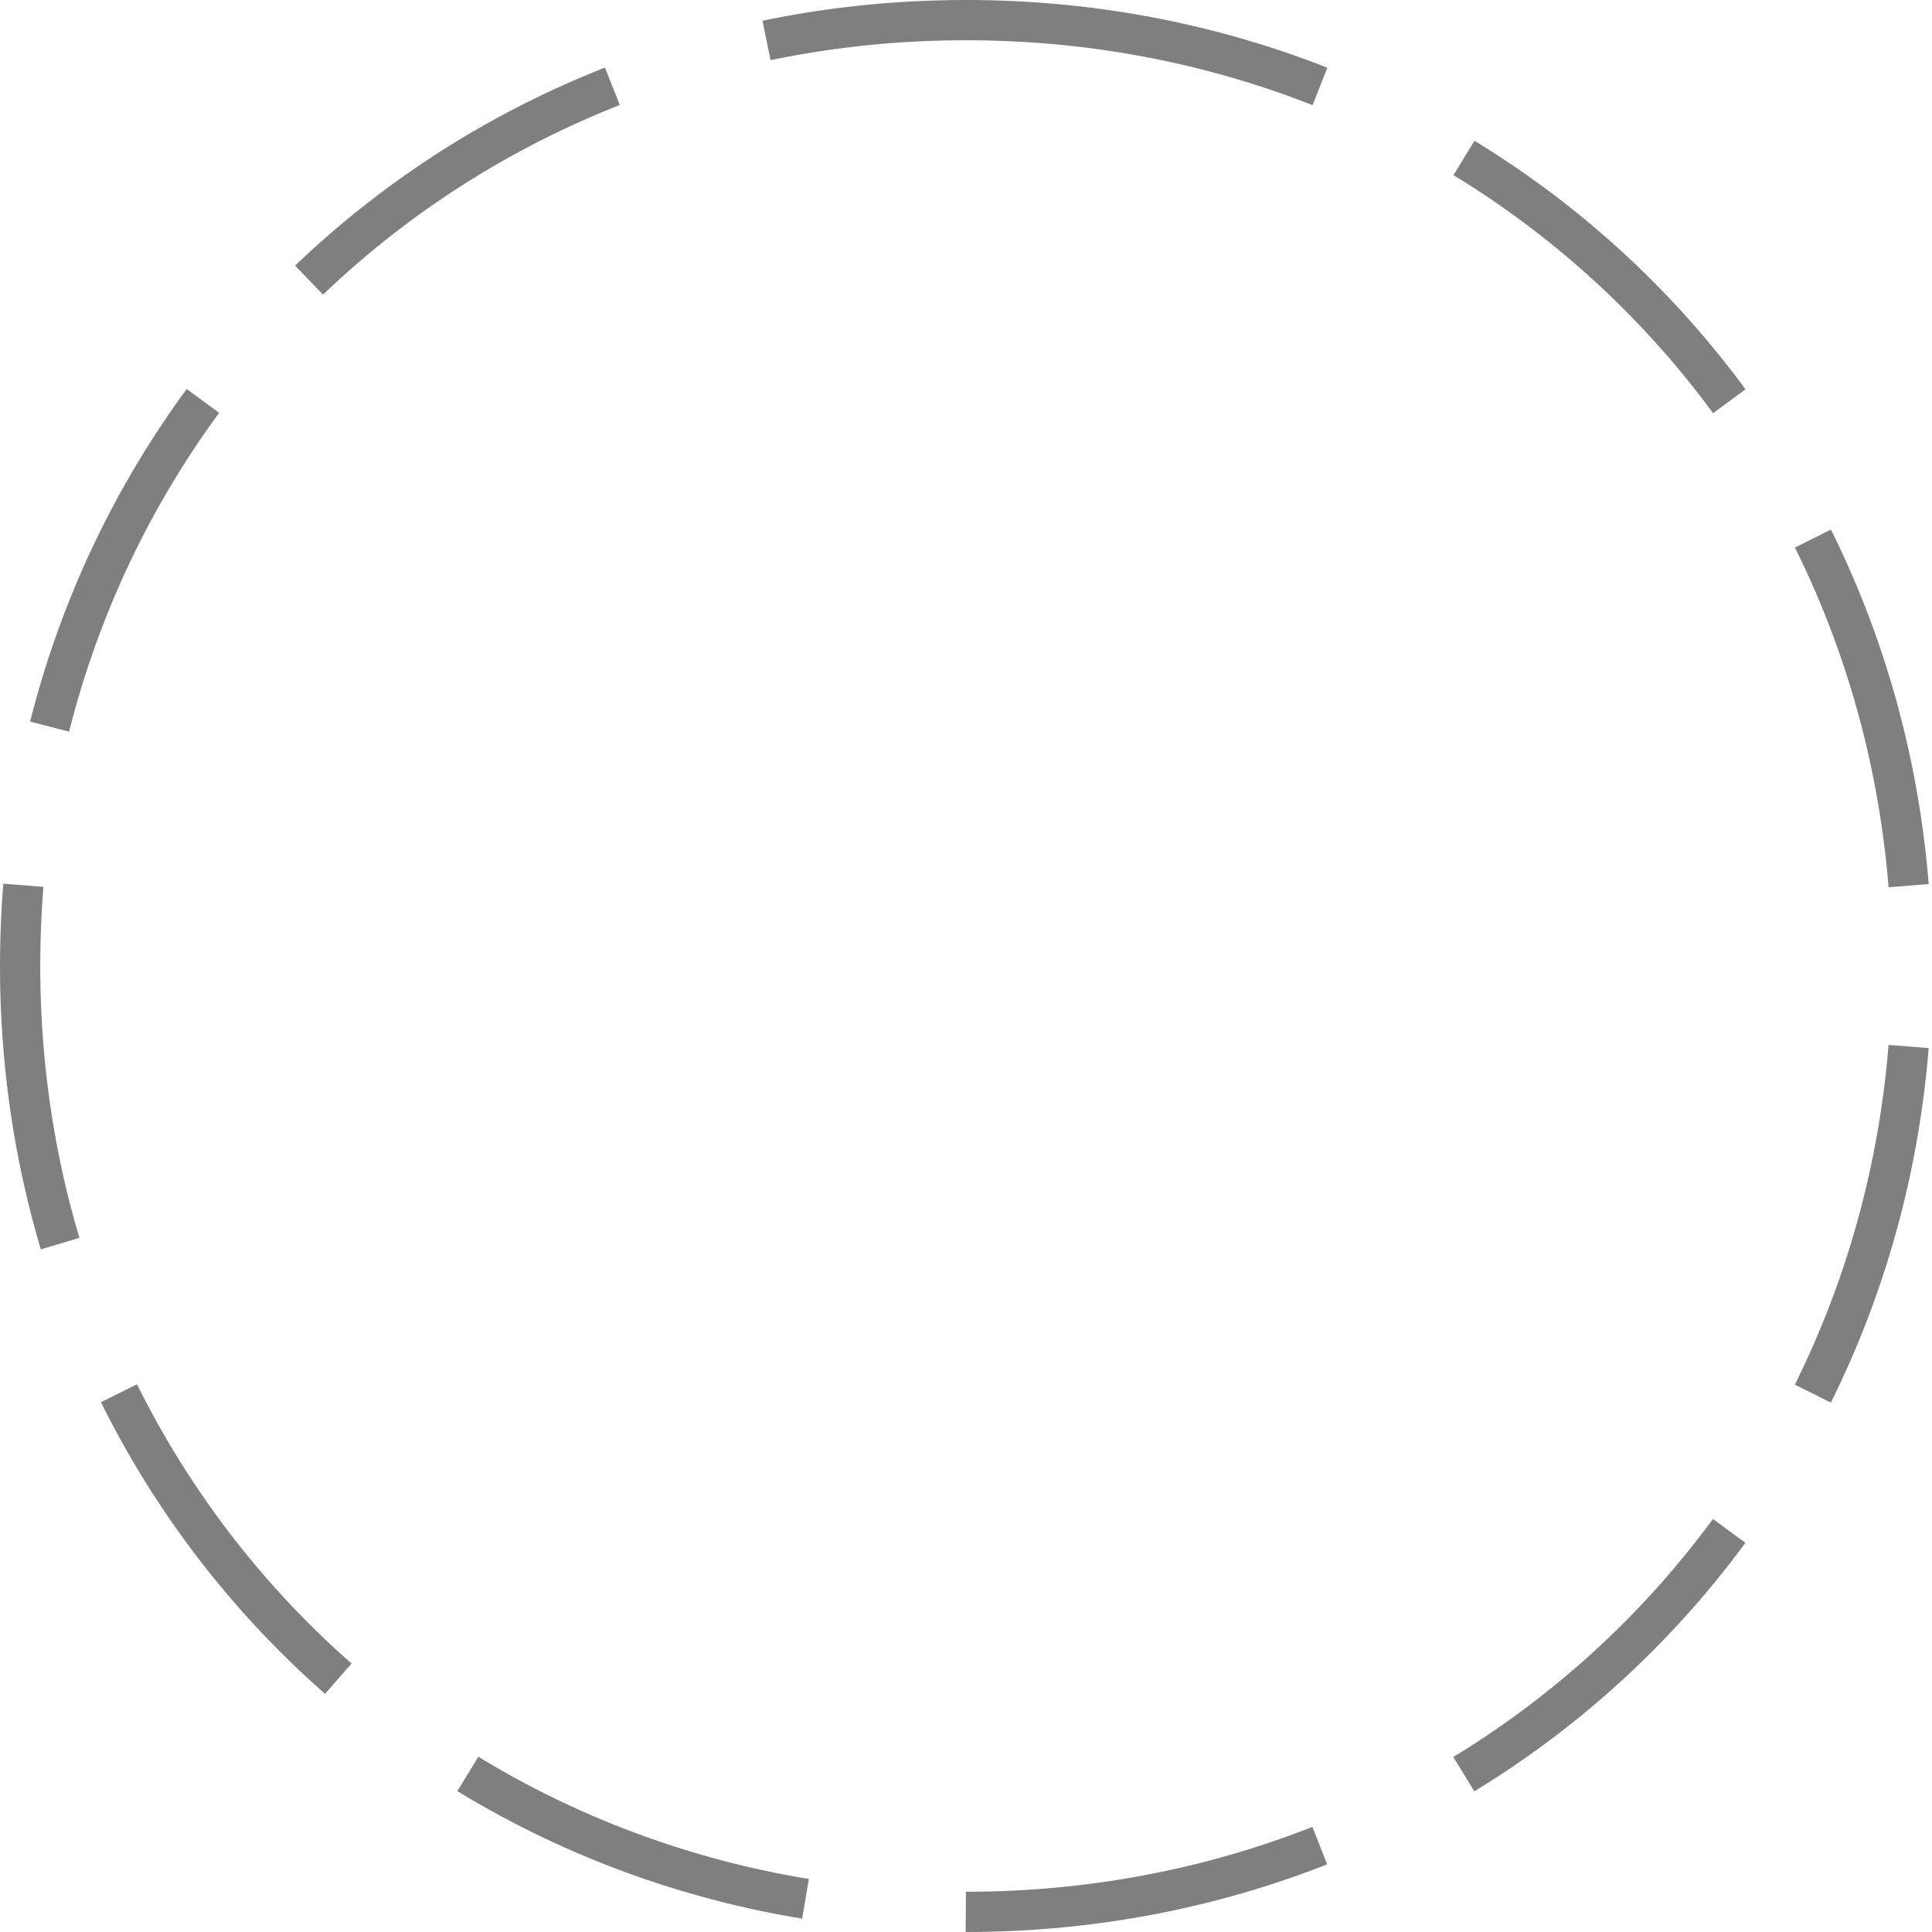
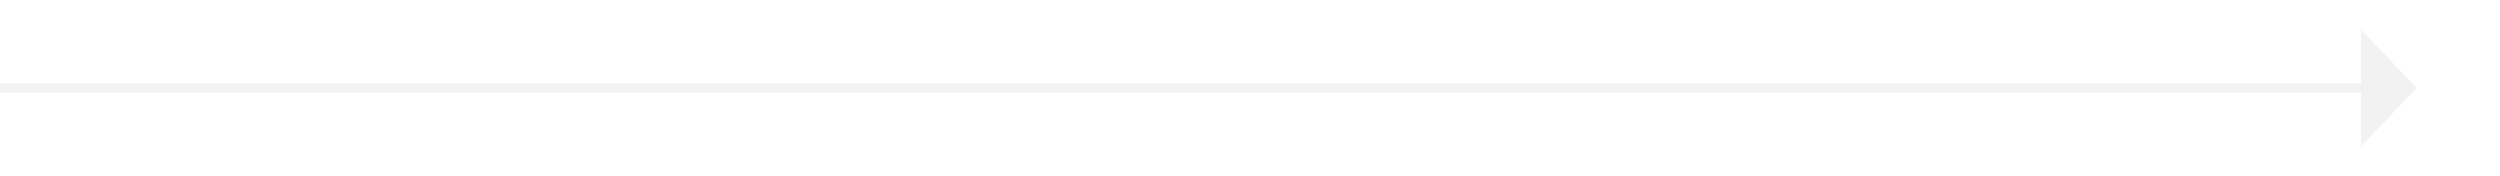
- <svg xmlns="http://www.w3.org/2000/svg" version="1.1" width="96px" height="96px">
-   <g>
-     <path d="M 48 1.5  C 74.04 1.5  94.5 21.96  94.5 48  C 94.5 74.04  74.04 94.5  48 94.5  C 21.96 94.5  1.5 74.04  1.5 48  C 1.5 21.96  21.96 1.5  48 1.5  Z " fill-rule="nonzero" fill="#3a283c" stroke="none" fill-opacity="0" />
-     <path d="M 48 1  C 74.32 1  95 21.68  95 48  C 95 74.32  74.32 95  48 95  C 21.68 95  1 74.32  1 48  C 1 21.68  21.68 1  48 1  Z " stroke-width="2" stroke-dasharray="18,8" stroke="#7f7f7f" fill="none" />
+ <svg xmlns="http://www.w3.org/2000/svg" version="1.1" width="270px" height="19px">
+   <g transform="matrix(1 0 0 1 -646 -12844 )">
+     <path d="M 901 12859.8  L 907 12853.5  L 901 12847.2  L 901 12859.8  Z " fill-rule="nonzero" fill="#f2f2f2" stroke="none" />
+     <path d="M 646 12853.5  L 902 12853.5  " stroke-width="1" stroke="#f2f2f2" fill="none" />
  </g>
</svg>
